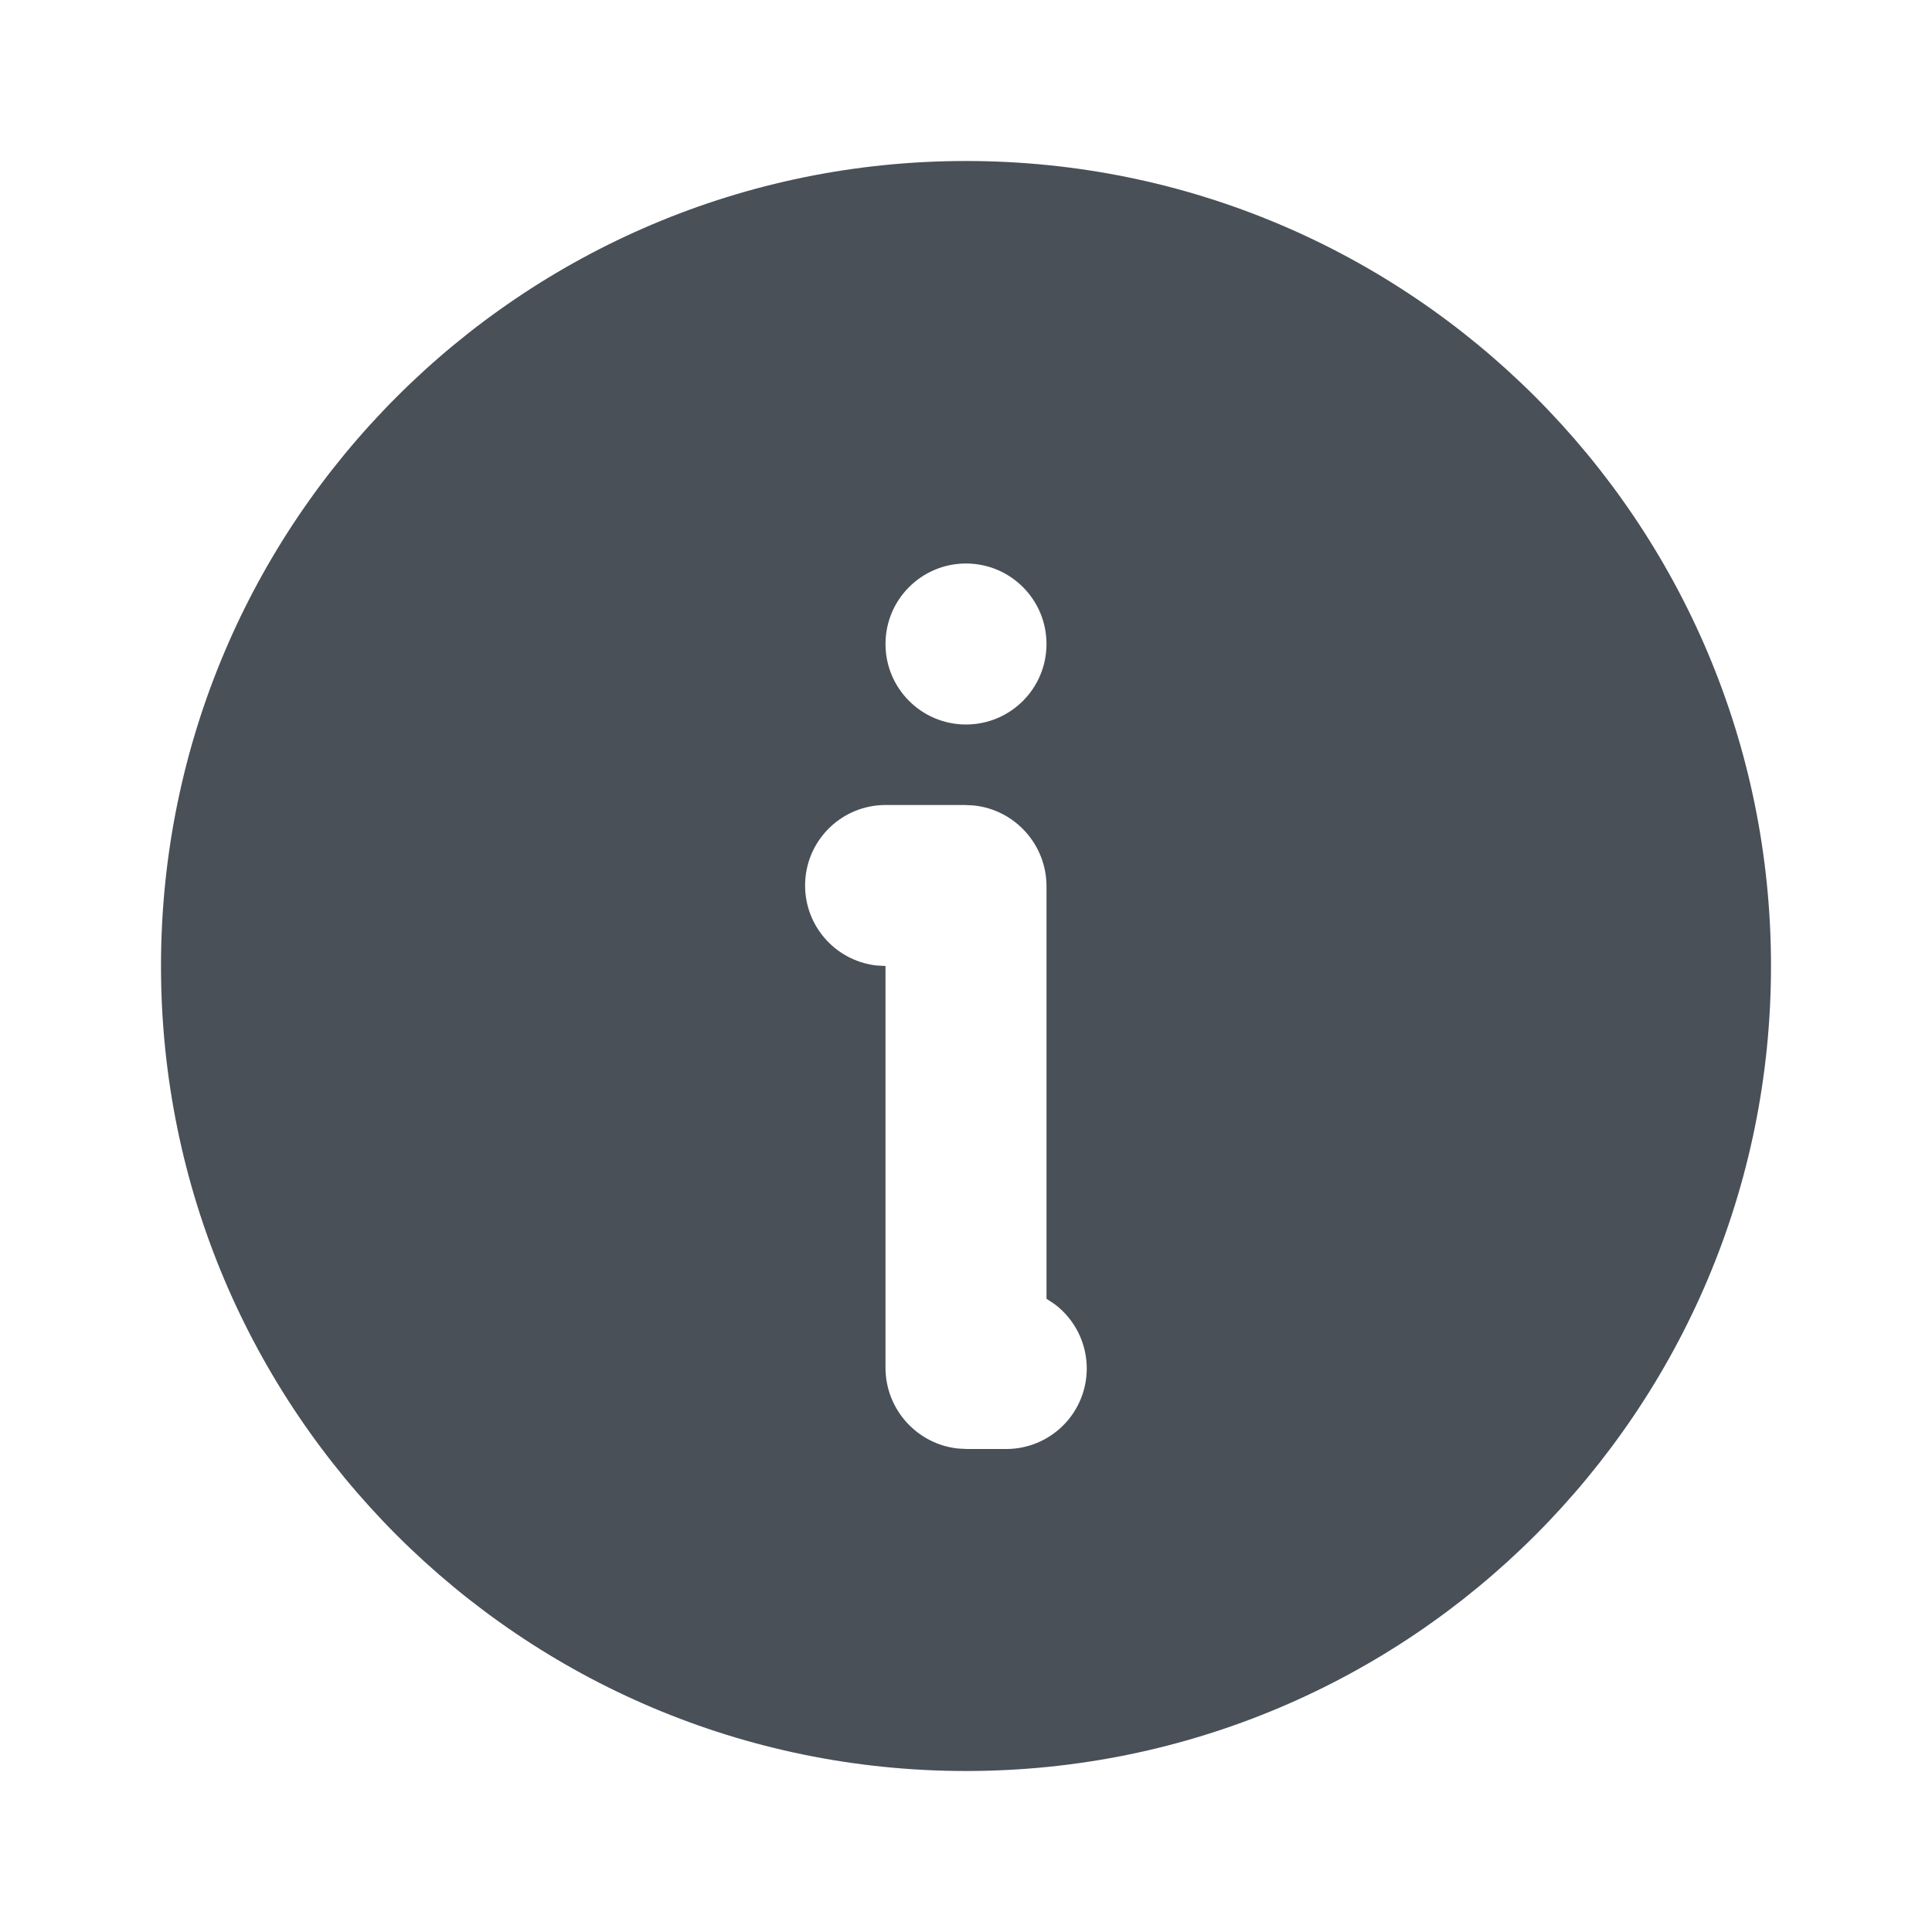
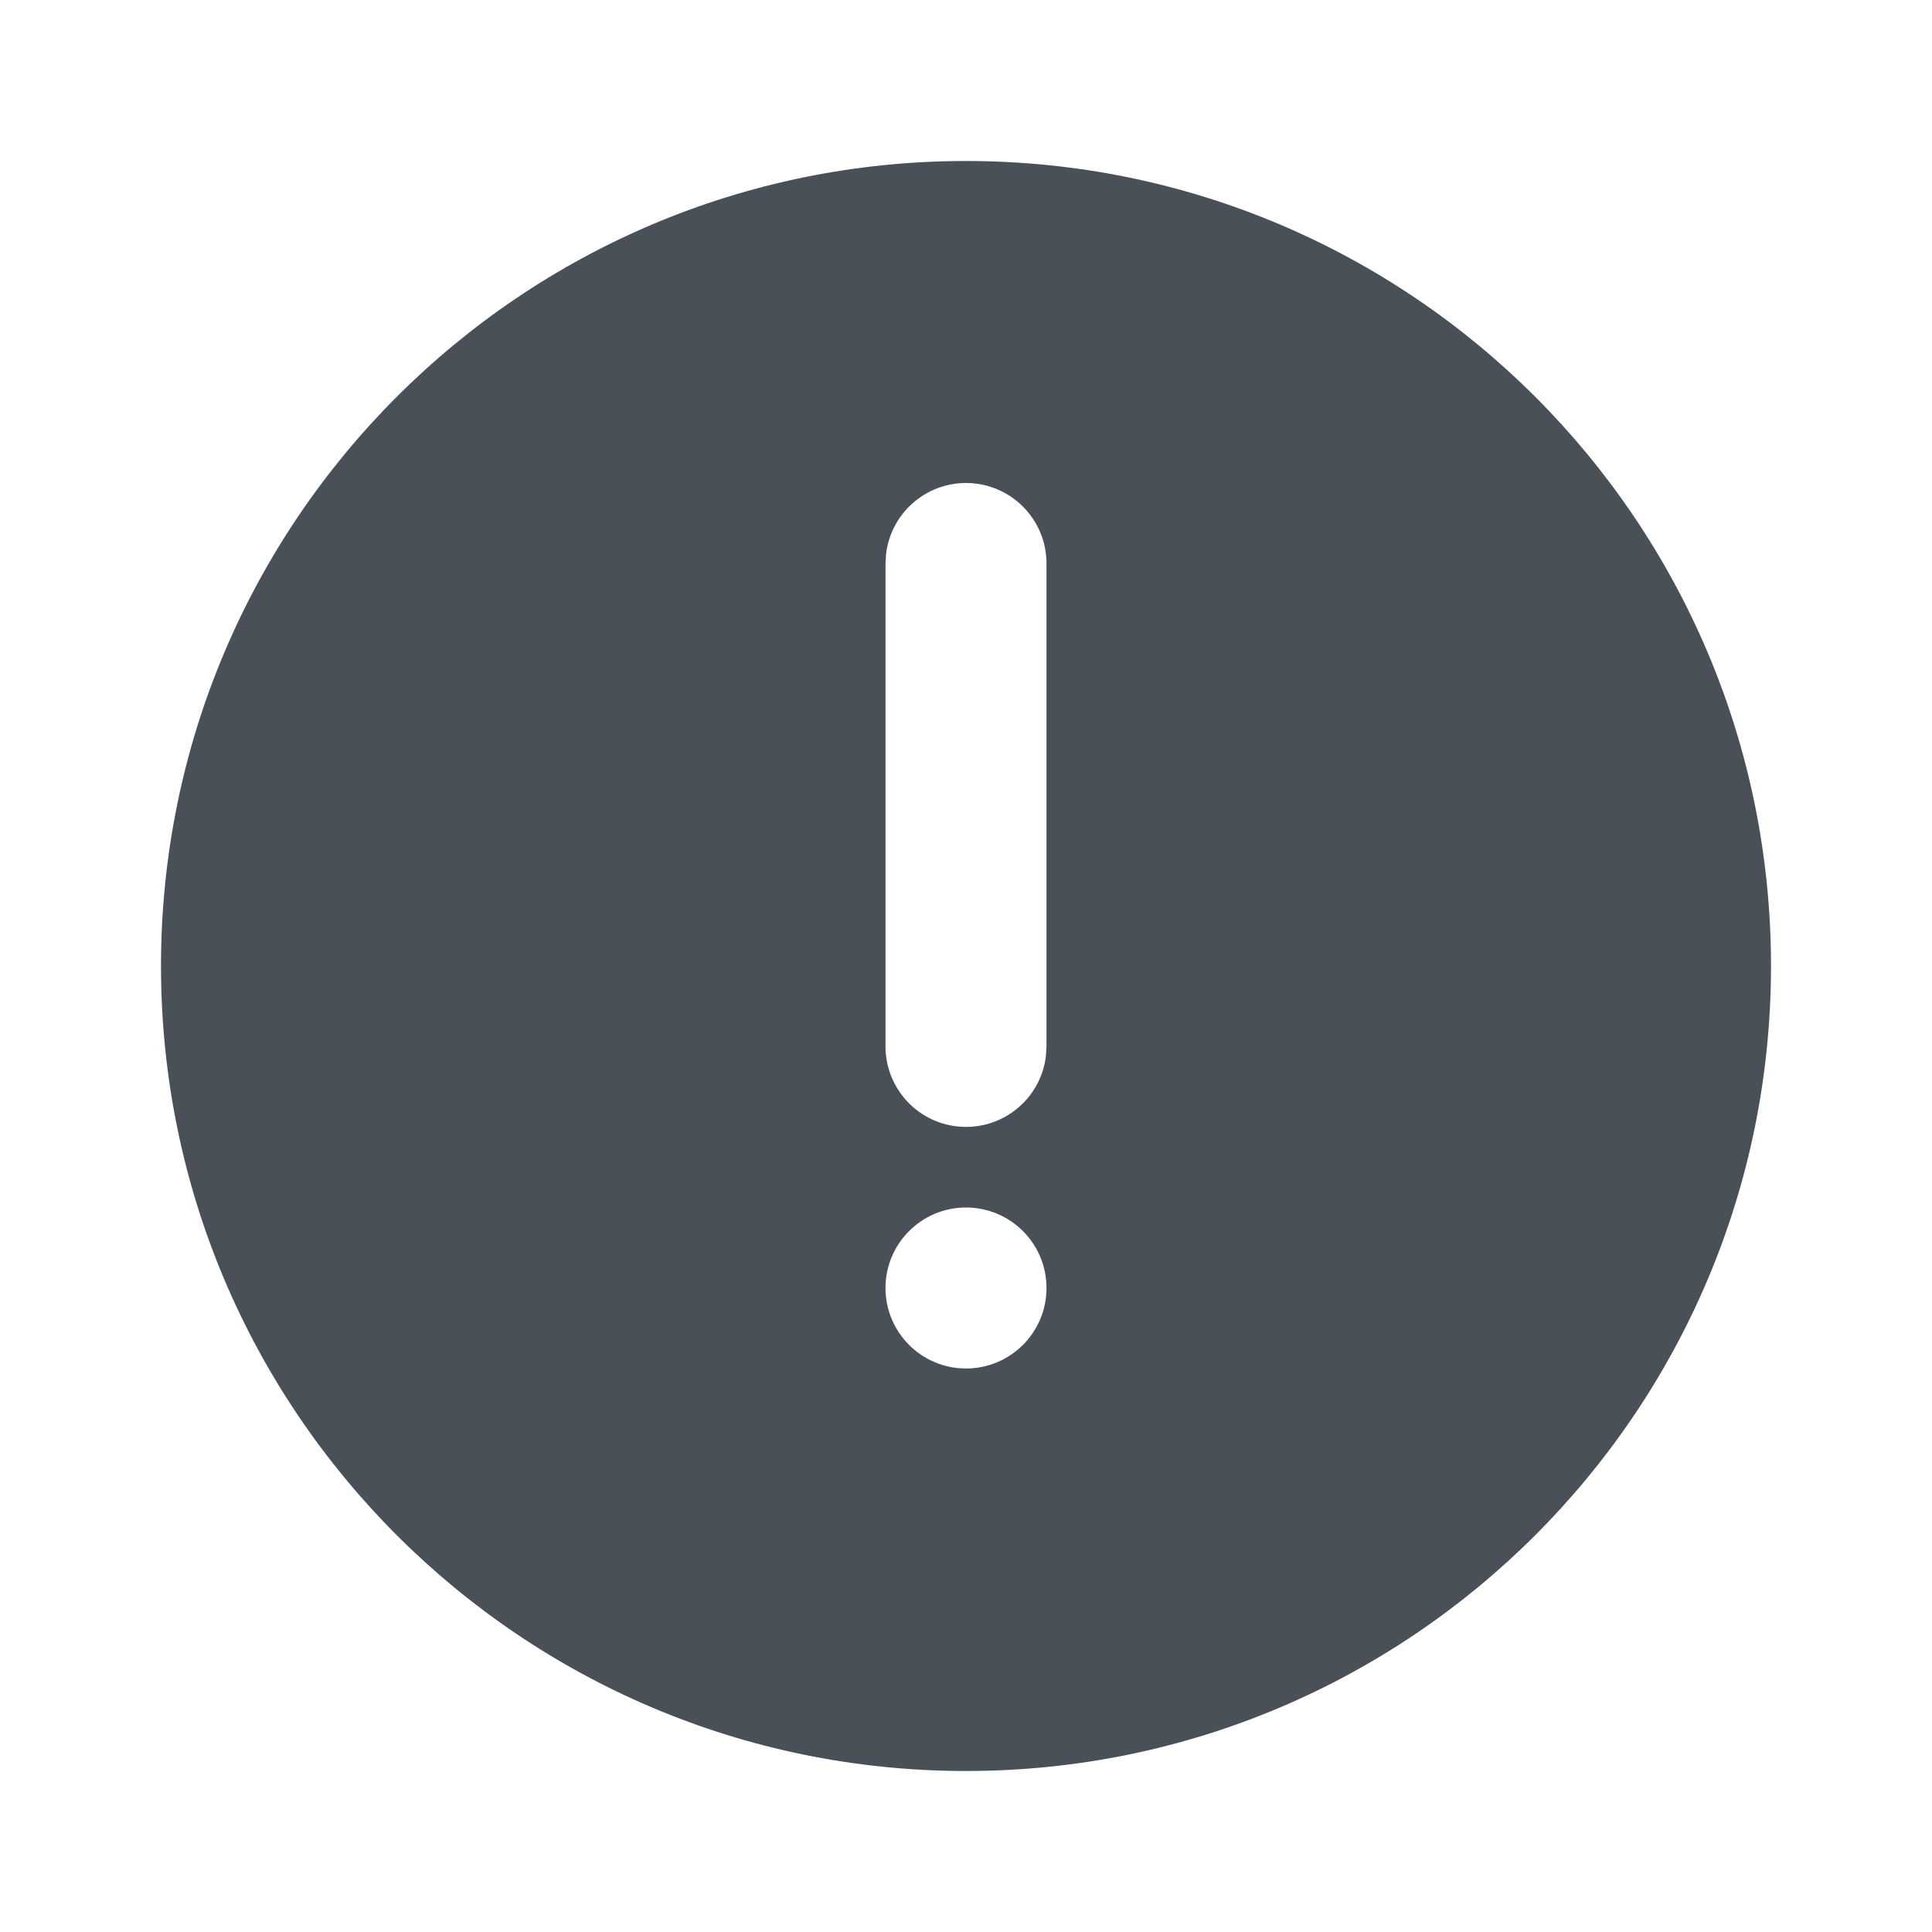
<svg xmlns="http://www.w3.org/2000/svg" width="24" height="24" viewBox="0 0 24 24">
  <g fill="none" fill-rule="nonzero">
    <path d="M24 0v24H0V0h24ZM12.593 23.258l-.011.002-.071.035-.02.004-.014-.004-.071-.035c-.01-.004-.019-.001-.024.005l-.004.01-.017.428.005.02.01.013.104.074.015.004.012-.004.104-.074.012-.016.004-.017-.017-.427c-.002-.01-.009-.017-.017-.018Zm.265-.113-.013.002-.185.093-.01.01-.003.011.018.43.005.012.008.007.201.093c.012.004.023 0 .029-.008l.004-.014-.034-.614c-.003-.012-.01-.02-.02-.022Zm-.715.002a.023.023 0 0 0-.027.006l-.006.014-.034.614c0 .012.007.02.017.024l.015-.002.201-.093.01-.008.004-.011.017-.43-.003-.012-.01-.01-.184-.092Z" />
-     <path fill="#495057FF" d="M12 2c5.523 0 10 4.477 10 10s-4.477 10-10 10S2 17.523 2 12 6.477 2 12 2Zm-.01 8H11a1 1 0 0 0-.117 1.993L11 12v4.99c0 .52.394.95.9 1.004l.11.006h.49a1 1 0 0 0 .596-1.803L13 16.134V11.01c0-.52-.394-.95-.9-1.004L11.99 10ZM12 7a1 1 0 1 0 0 2 1 1 0 0 0 0-2Z" />
+     <path fill="#495057FF" d="M12 2c5.523 0 10 4.477 10 10s-4.477 10-10 10S2 17.523 2 12 6.477 2 12 2Zm0 13a1 1 0 1 0 0 2 1 1 0 0 0 0-2Zm0-9a1 1 0 0 0-.993.883L11 7v6a1 1 0 0 0 1.993.117L13 13V7a1 1 0 0 0-1-1Z" />
  </g>
</svg>
